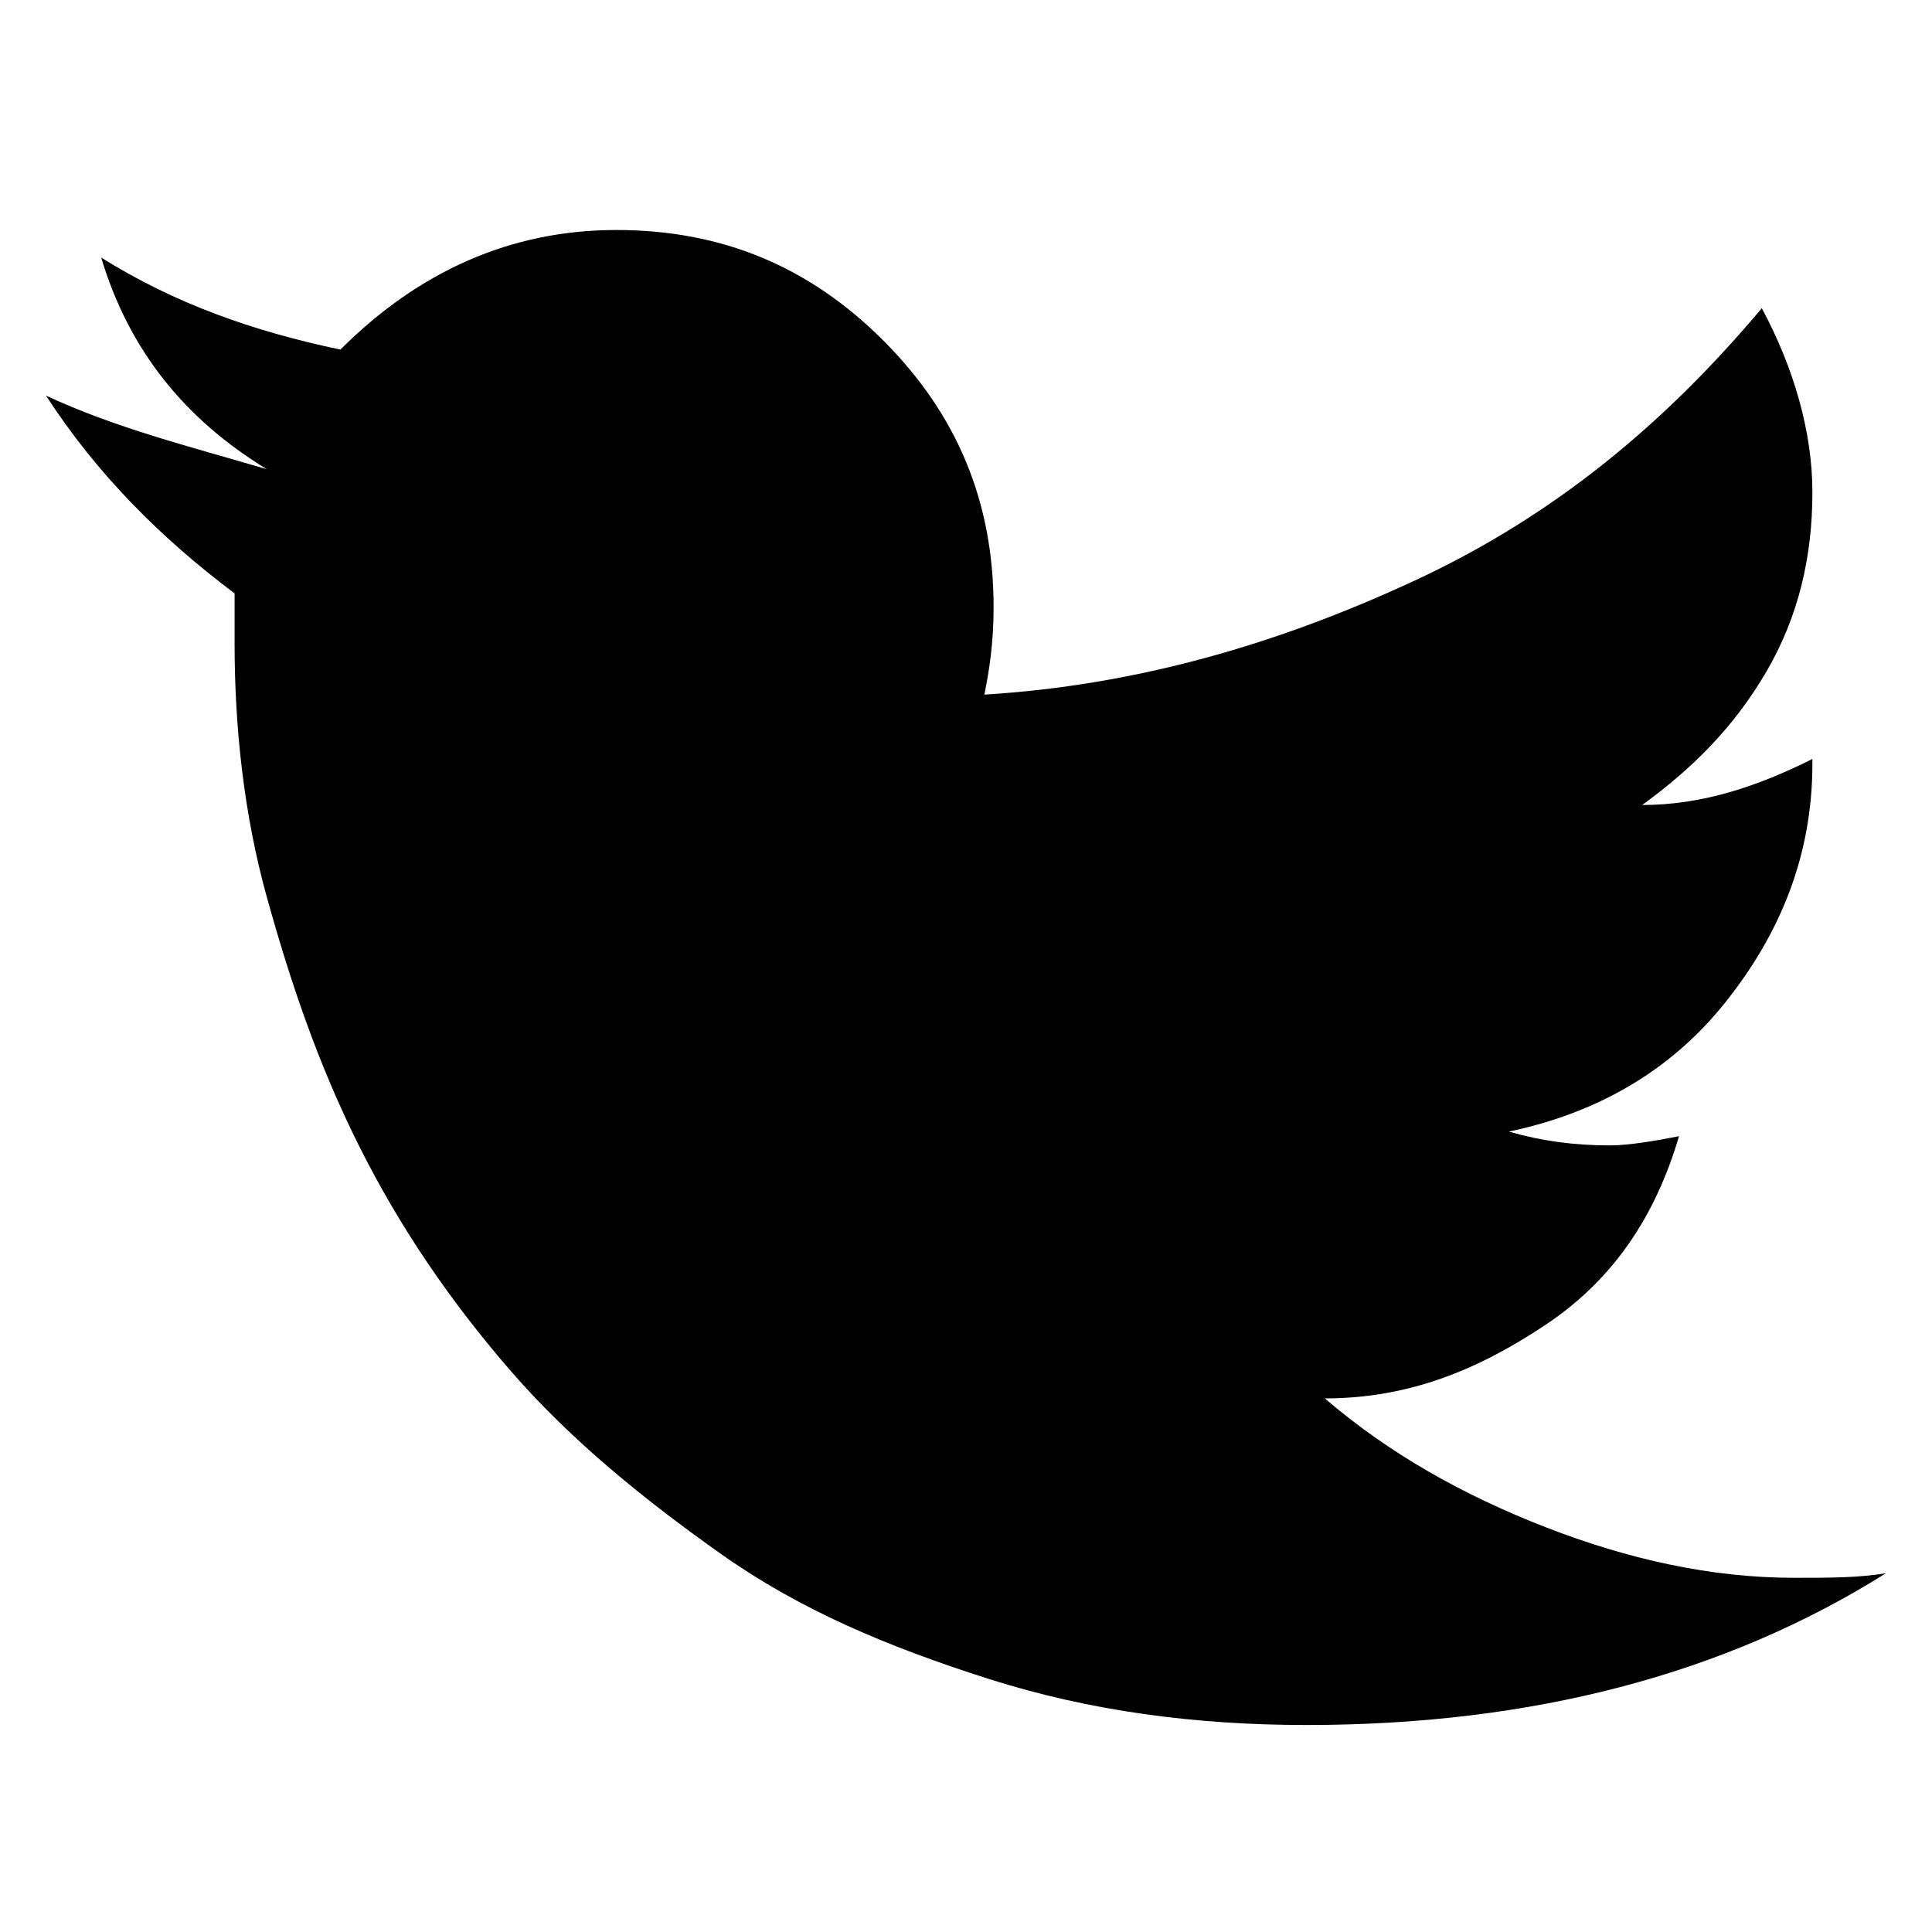
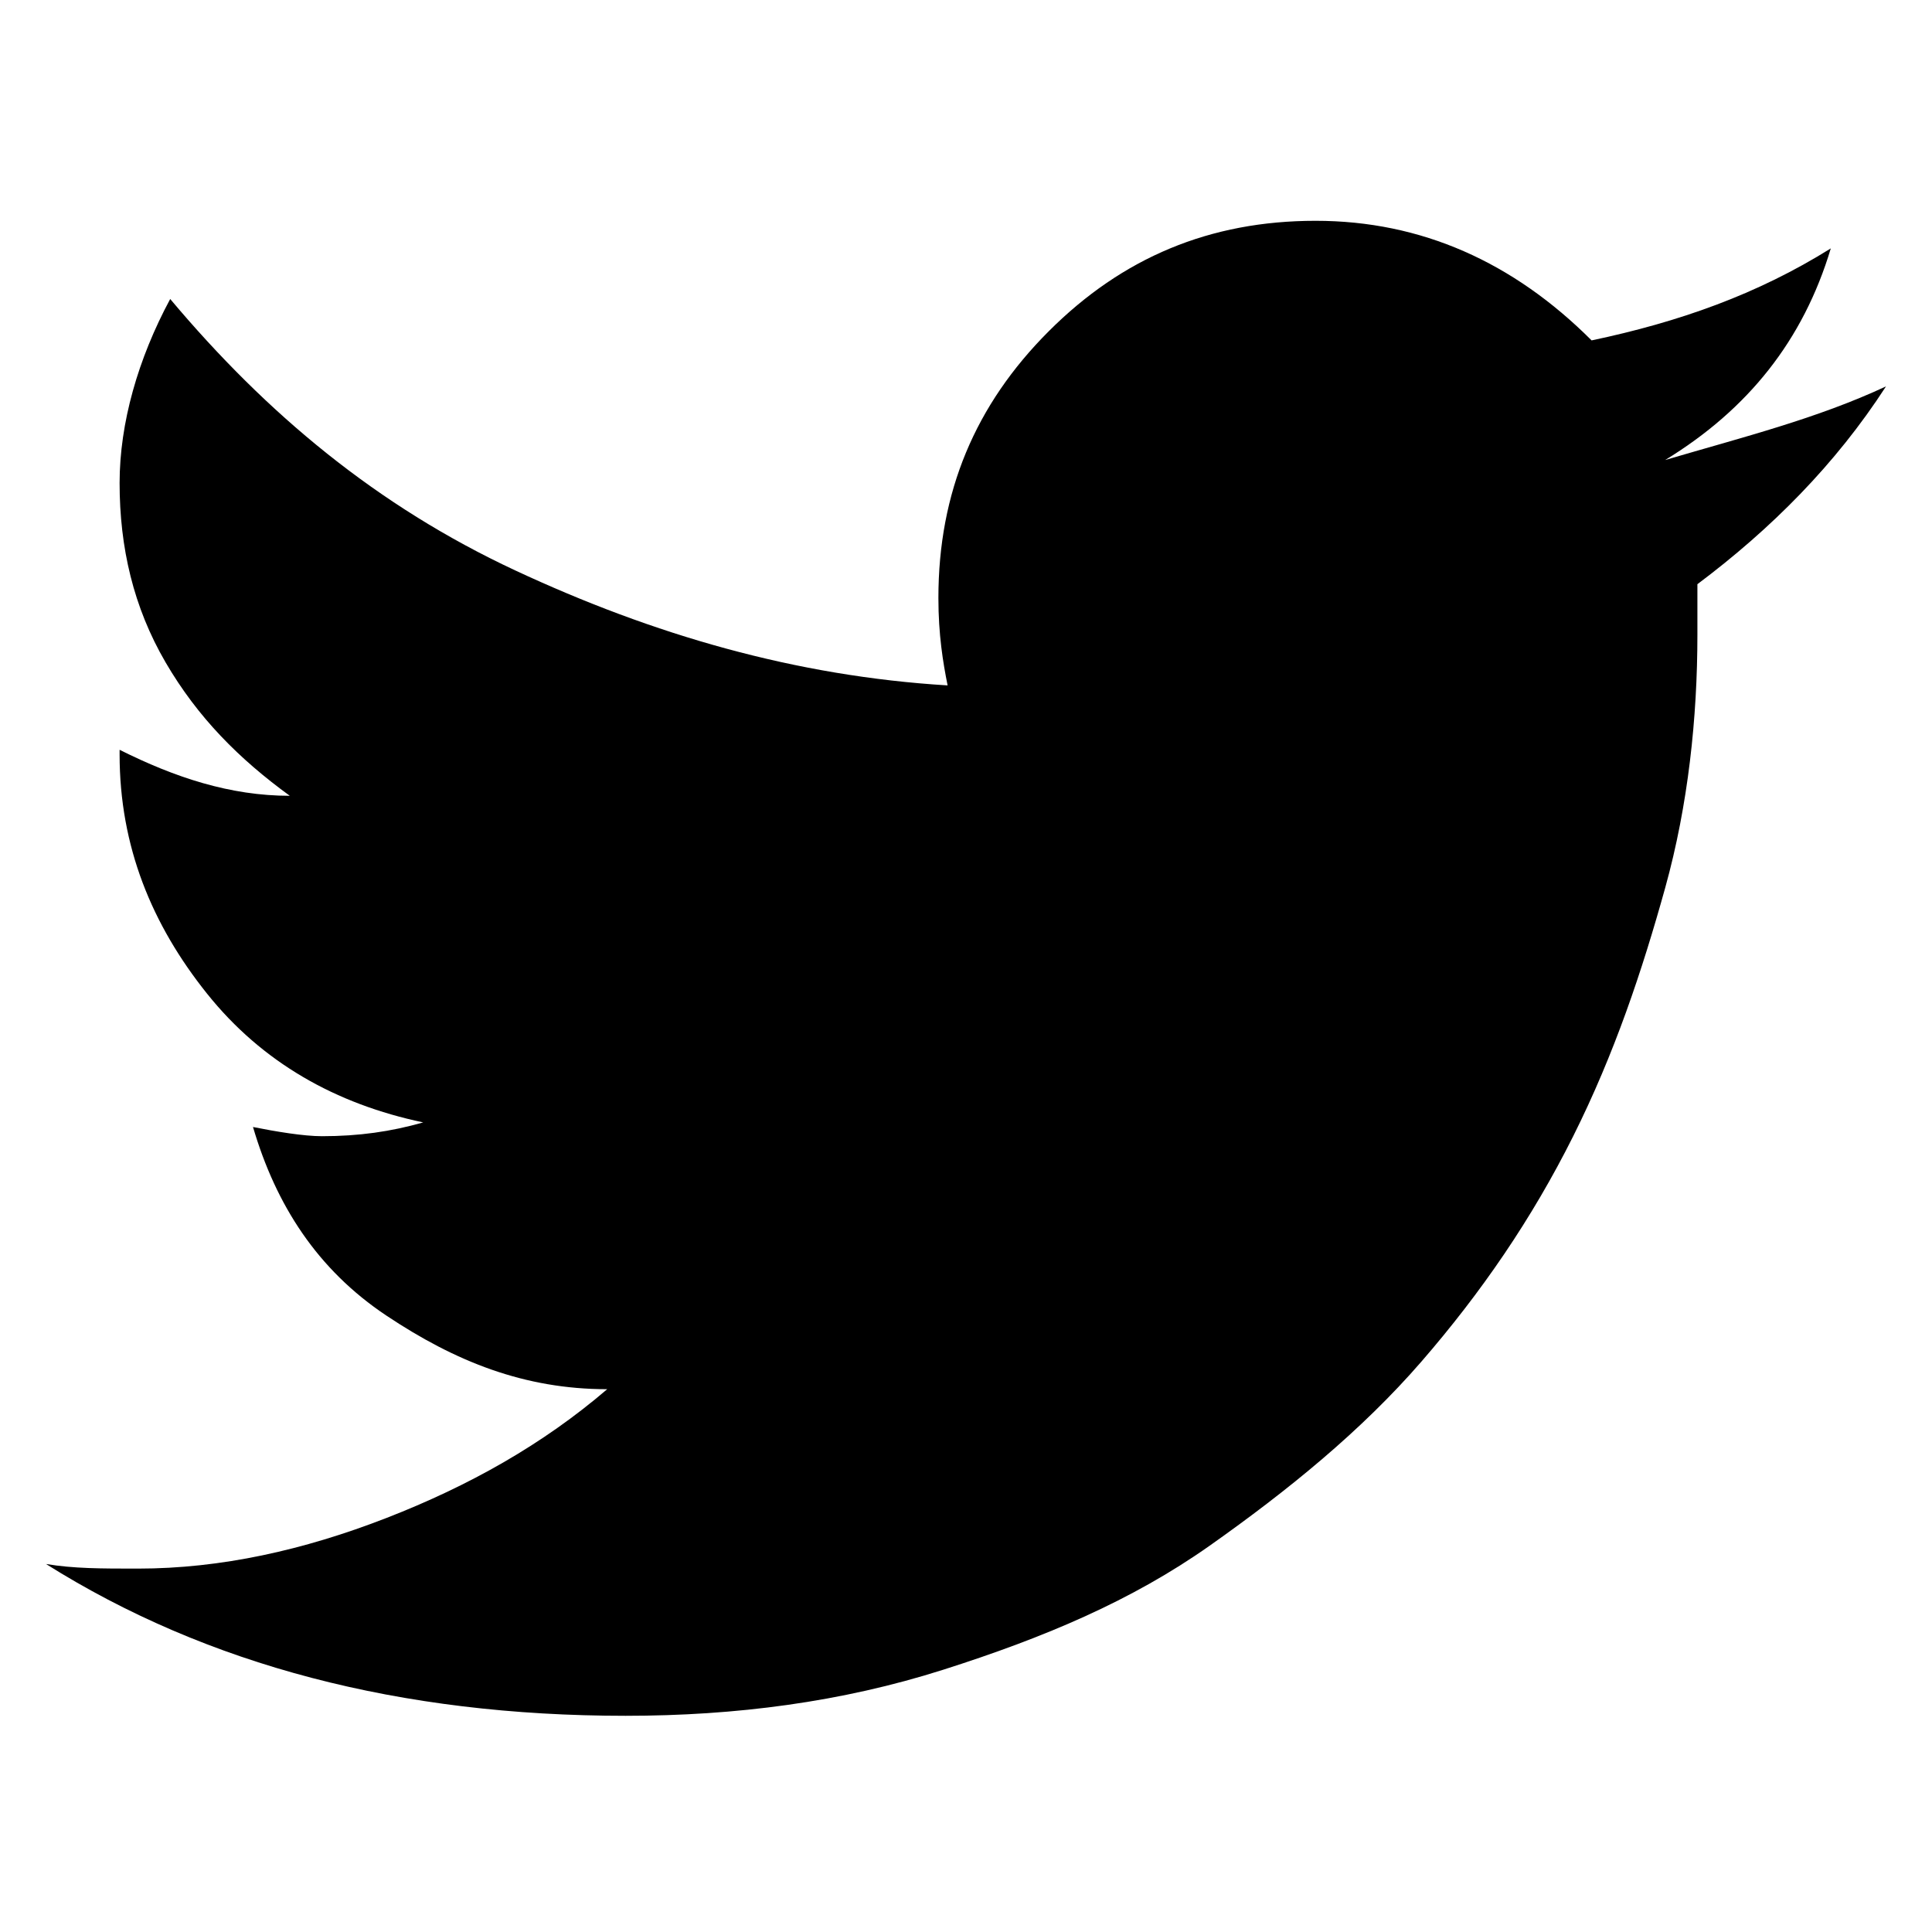
- <svg xmlns="http://www.w3.org/2000/svg" viewBox="-620 448 42 42" width="42" height="42">
-   <path d="M-619 456.6c1.1 1.7 2.5 3.1 4.1 4.3v1.1c0 1.8.2 3.7.7 5.5s1.1 3.6 2 5.4 2 3.4 3.3 4.9 2.9 2.8 4.6 4 3.6 2 5.8 2.7 4.5 1 6.9 1c4.9 0 9.1-1.1 12.6-3.3-.6.1-1.2.1-2 .1-1.8 0-3.6-.4-5.4-1.1s-3.4-1.6-4.8-2.8c1.8 0 3.3-.6 4.8-1.6s2.4-2.4 2.9-4.1c-.5.1-1.1.2-1.5.2-.8 0-1.5-.1-2.2-.3 1.9-.4 3.5-1.3 4.7-2.8s1.9-3.2 1.9-5.2v-.1c-1.2.6-2.4 1-3.7 1 1.1-.8 2-1.7 2.7-2.9s1-2.5 1-3.9c0-1.3-.4-2.7-1.1-4-2.1 2.5-4.5 4.5-7.5 5.9s-6.1 2.3-9.4 2.5c.1-.5.2-1.1.2-1.9 0-2.3-.8-4.2-2.4-5.8s-3.5-2.4-5.8-2.4-4.3.9-6 2.6c-1.9-.4-3.6-1-5.2-2 .6 2 1.8 3.5 3.6 4.6-1.7-.5-3.3-.9-4.8-1.6z" />
+ <svg xmlns="http://www.w3.org/2000/svg" viewBox="-277 399.6 42 42" width="42" height="42">
+   <path d="M-236 408c-1.5.7-3.1 1.1-4.8 1.6 1.8-1.1 3-2.6 3.6-4.6-1.6 1-3.3 1.6-5.2 2-1.7-1.7-3.7-2.6-6-2.6s-4.2.8-5.8 2.4-2.4 3.5-2.4 5.8c0 .8.1 1.4.2 1.9-3.3-.2-6.4-1.1-9.4-2.5s-5.4-3.4-7.5-5.9c-.7 1.3-1.1 2.7-1.1 4 0 1.4.3 2.7 1 3.9s1.6 2.1 2.7 2.9c-1.3 0-2.5-.4-3.7-1v.1c0 2 .7 3.7 1.9 5.2s2.8 2.4 4.7 2.8c-.7.2-1.4.3-2.2.3-.4 0-1-.1-1.5-.2.5 1.7 1.4 3.1 2.9 4.1s3 1.6 4.8 1.6c-1.4 1.2-3 2.1-4.8 2.8s-3.6 1.1-5.4 1.1c-.8 0-1.4 0-2-.1 3.5 2.2 7.7 3.3 12.6 3.3 2.4 0 4.7-.3 6.9-1s4.1-1.5 5.8-2.7 3.3-2.5 4.6-4 2.4-3.1 3.3-4.9 1.5-3.6 2-5.4.7-3.7.7-5.5v-1.1c1.6-1.2 3-2.6 4.1-4.3z" />
</svg>
